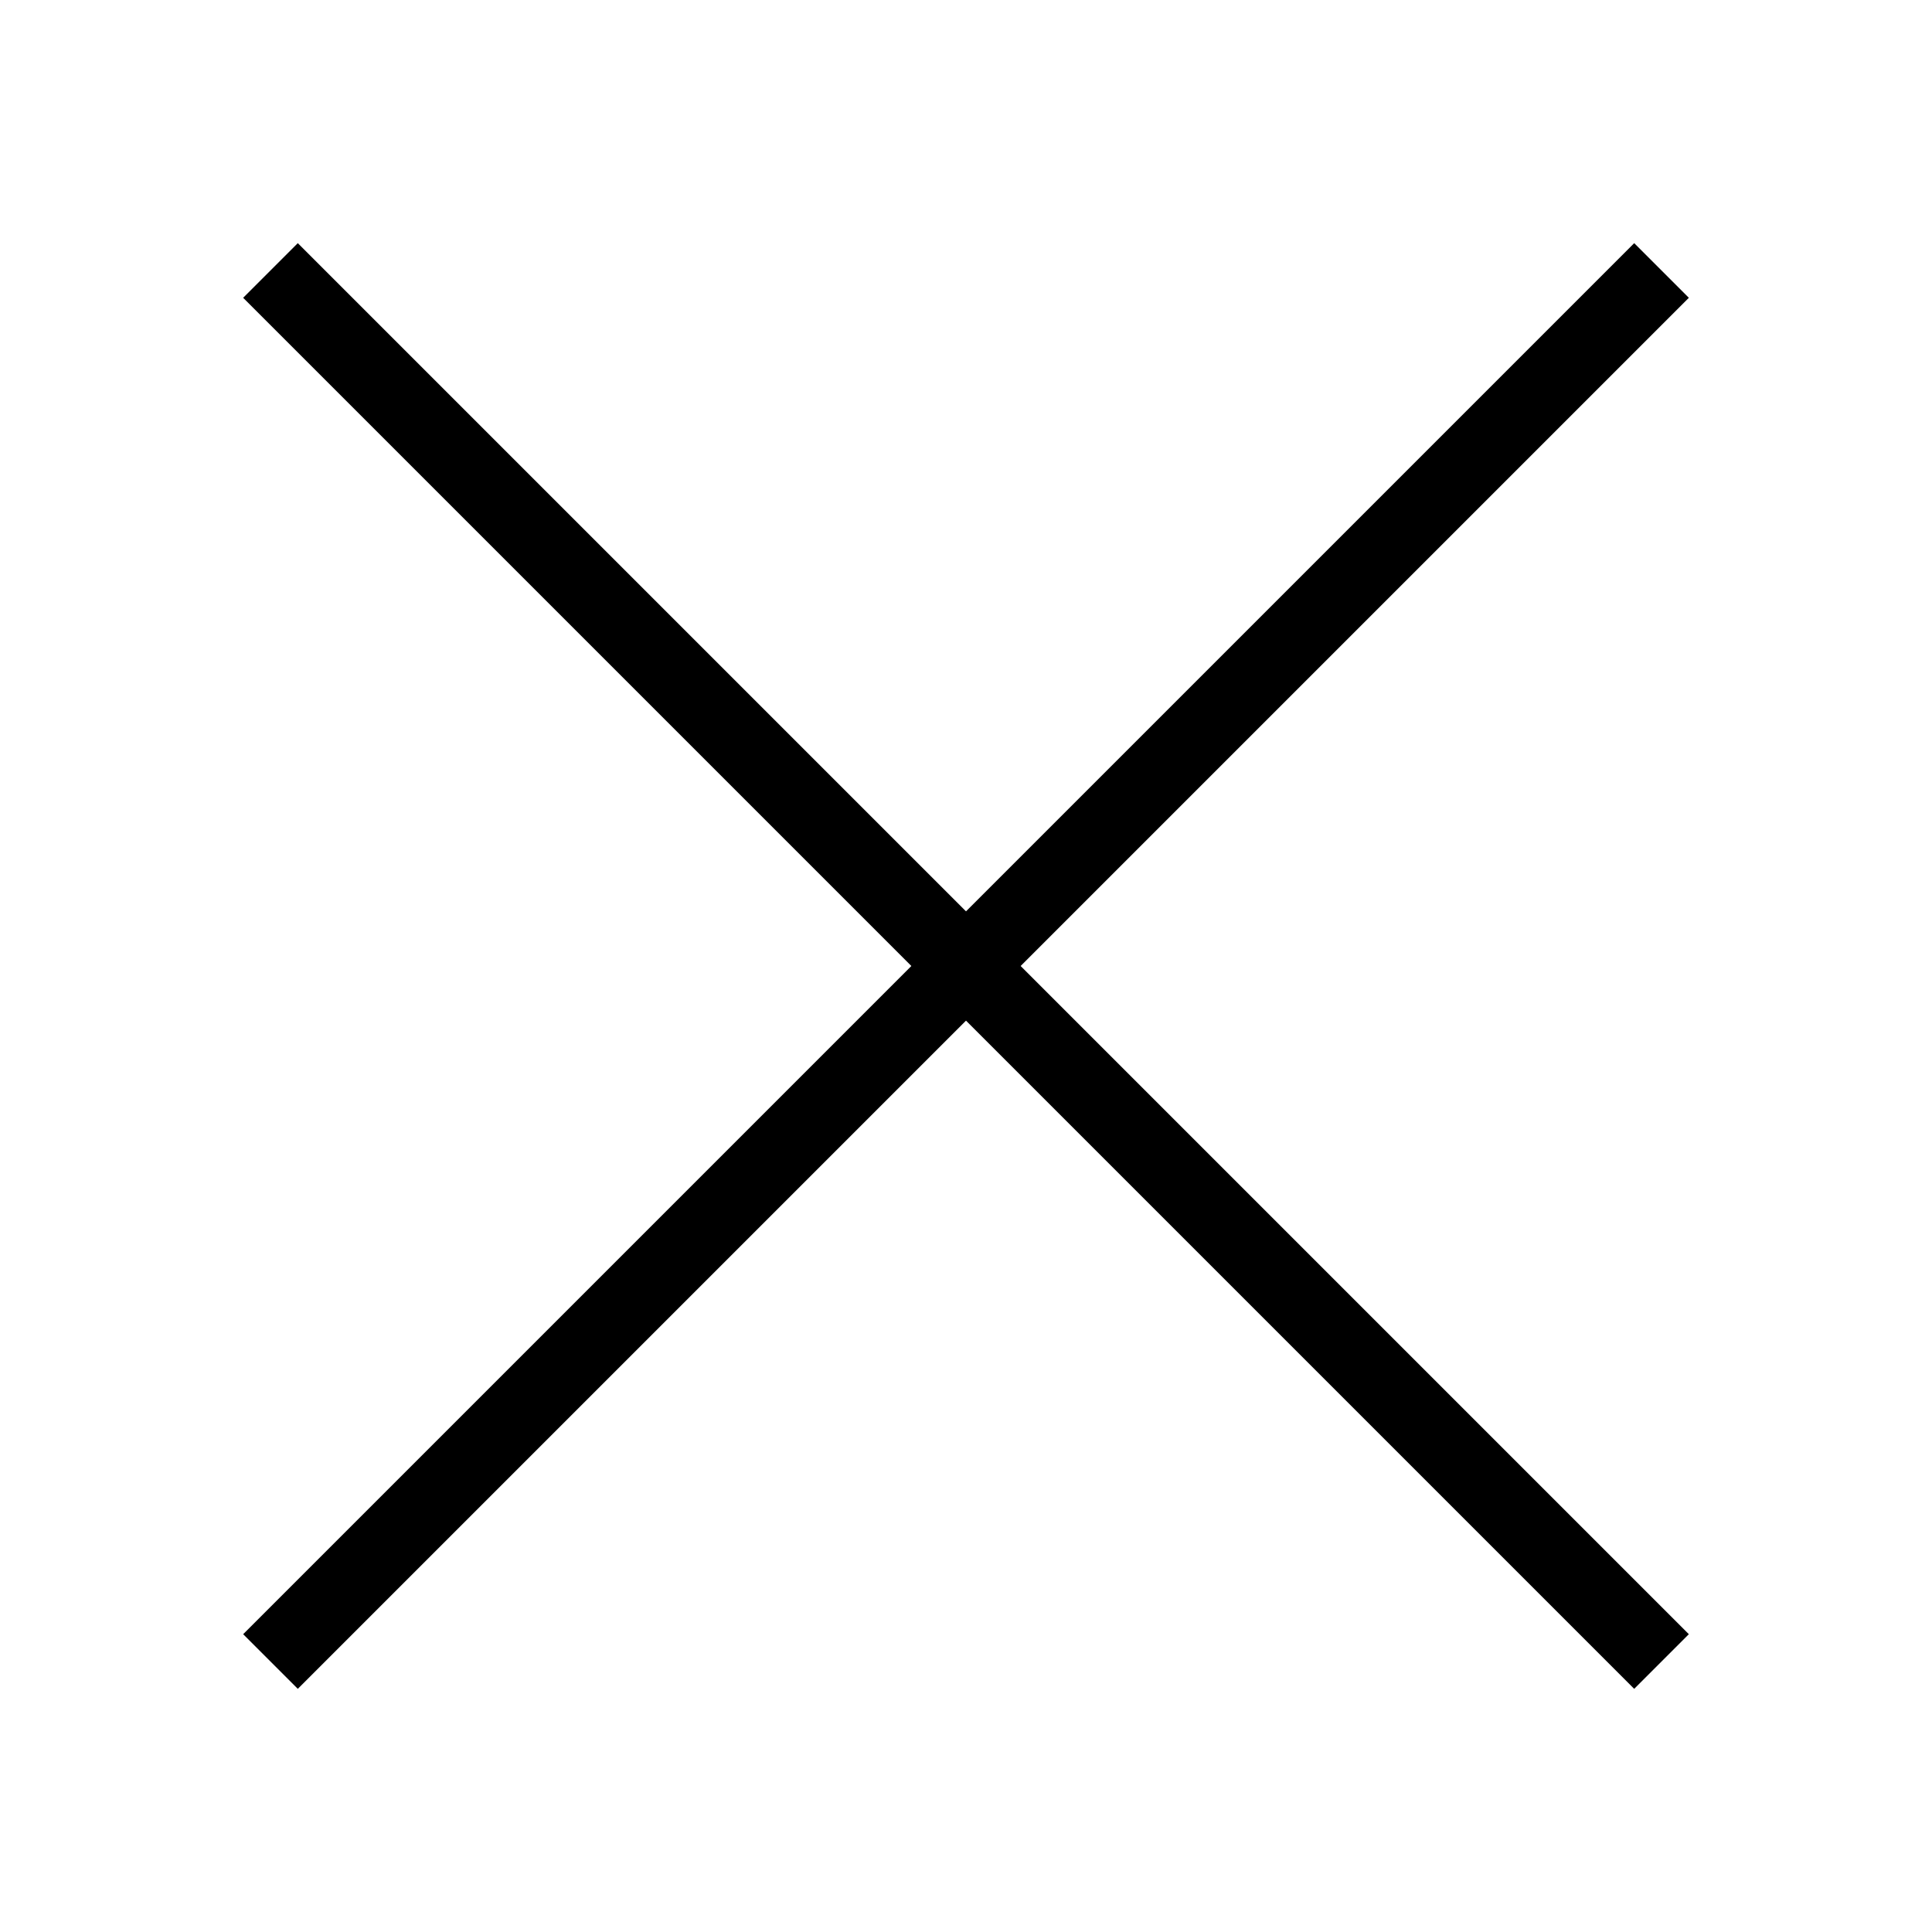
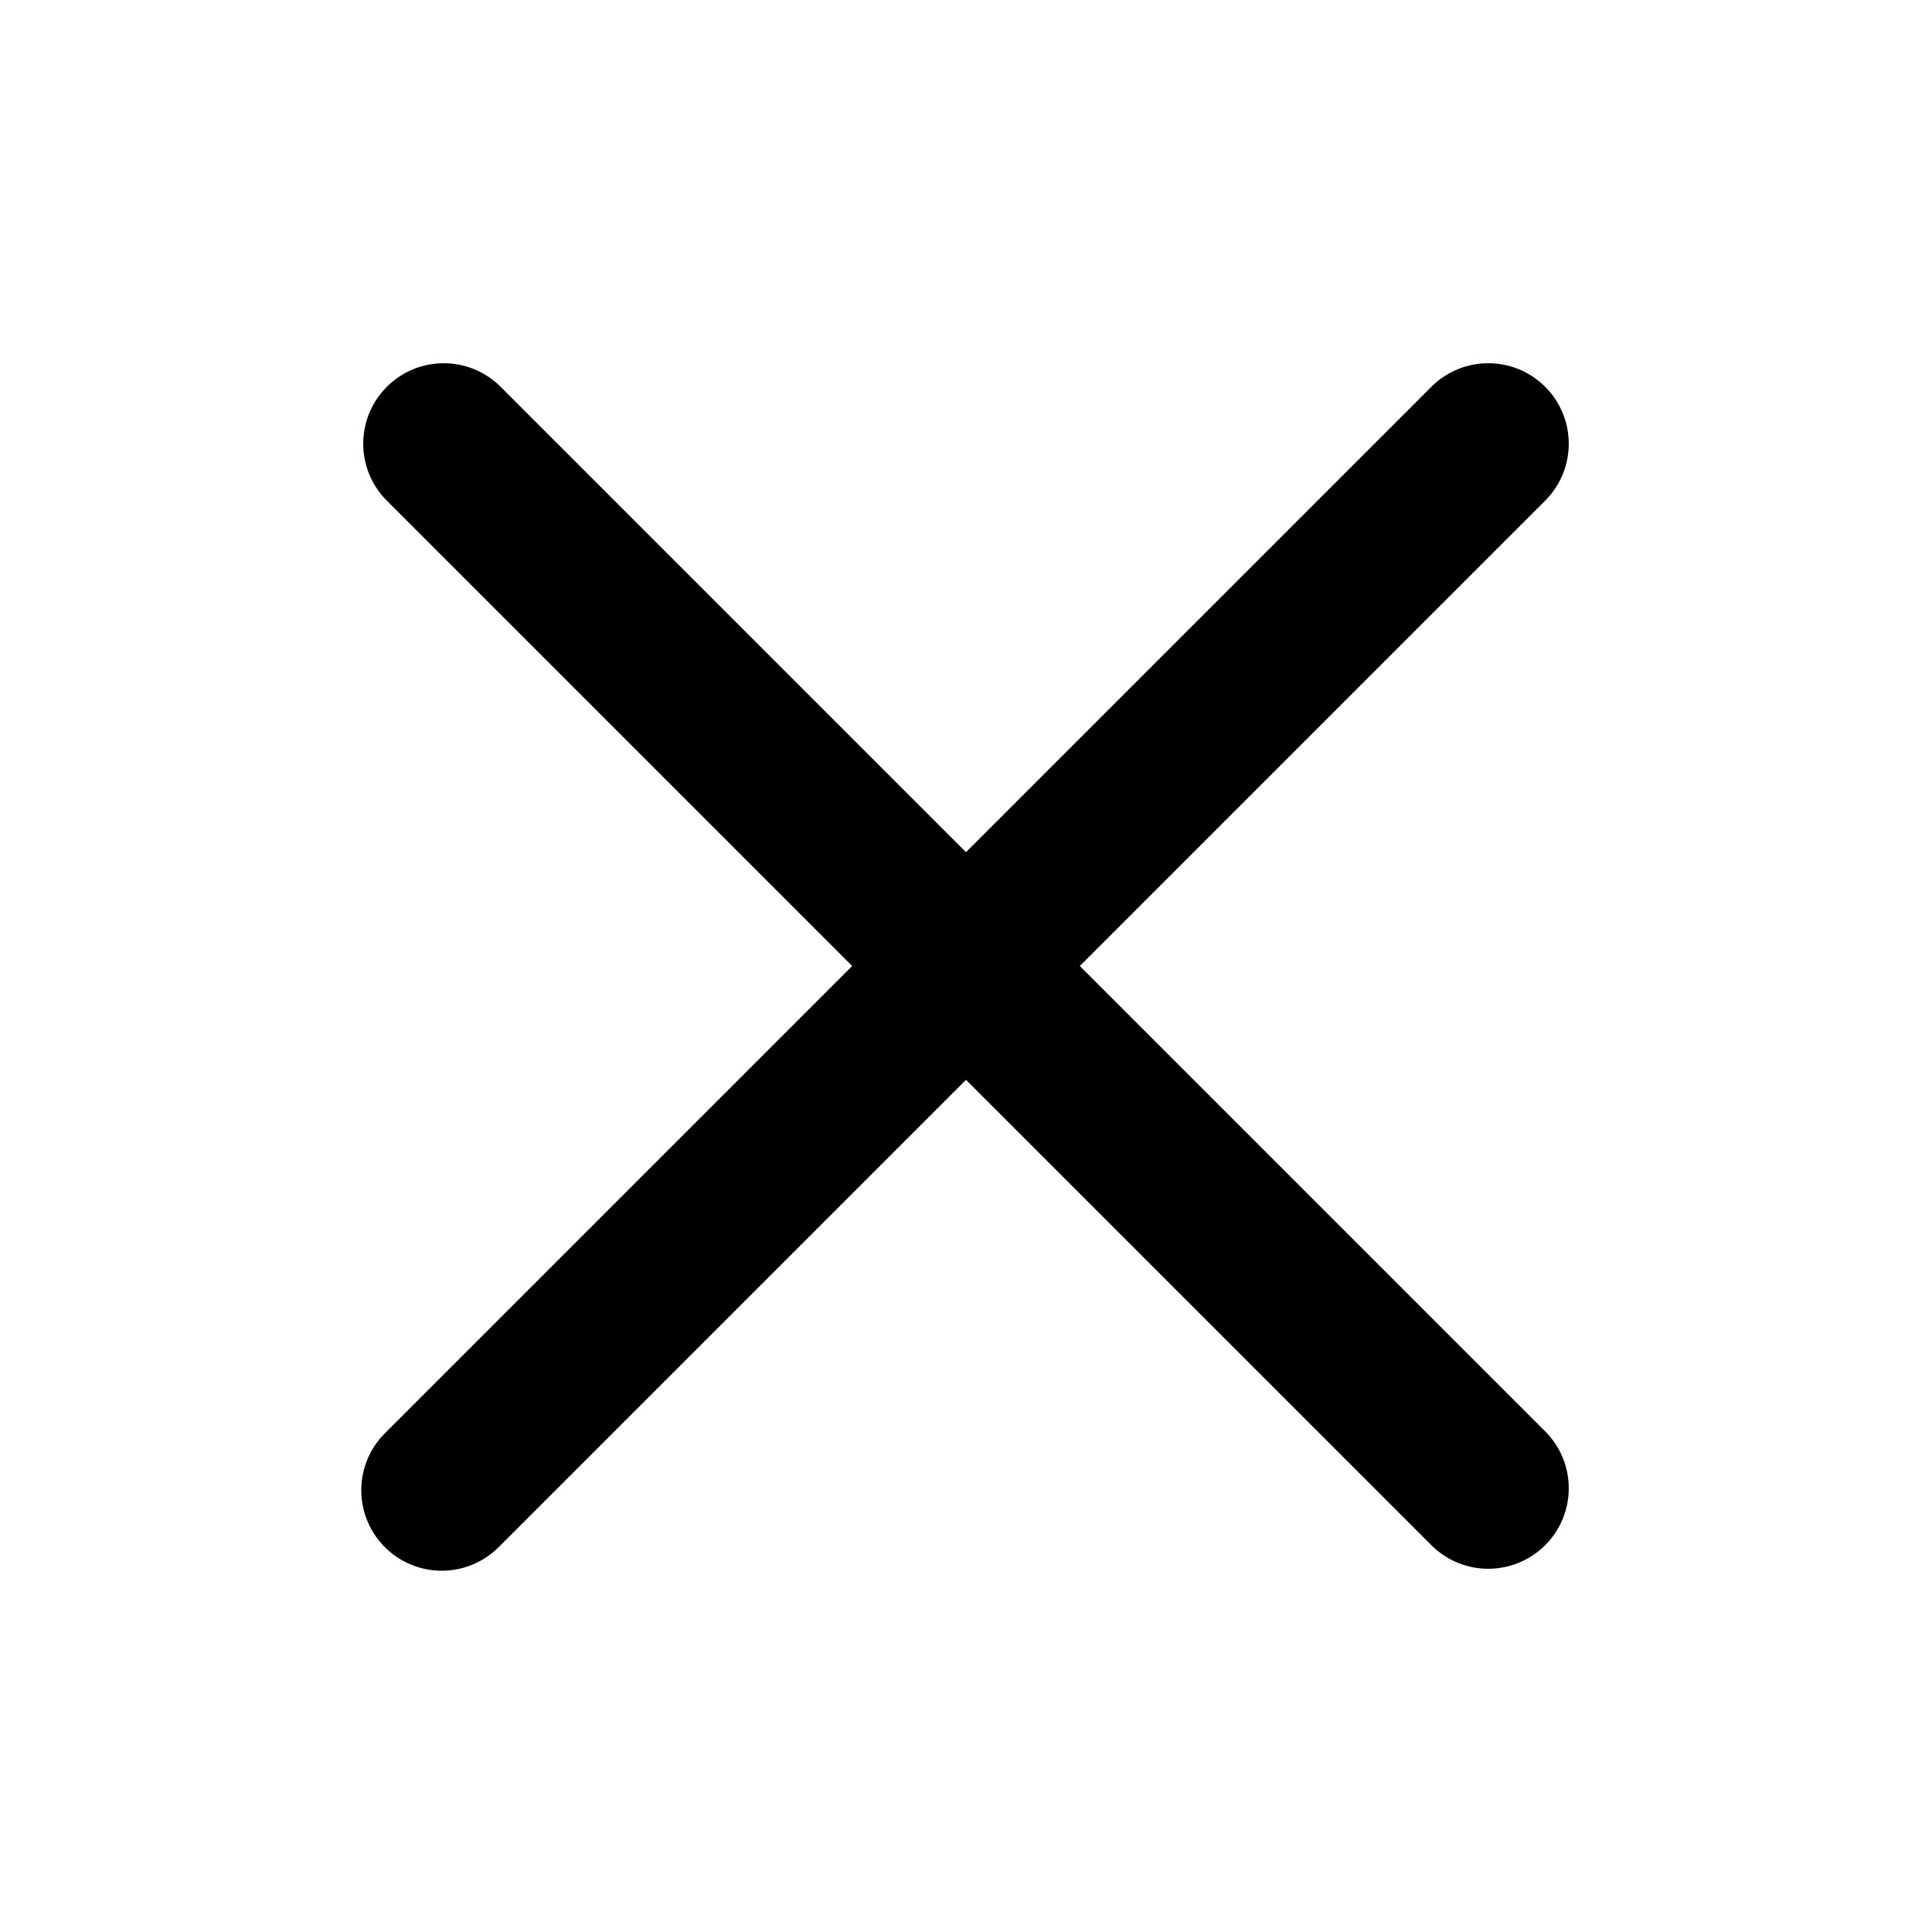
- <svg xmlns="http://www.w3.org/2000/svg" viewBox="0 0 50 50" width="100px" height="100px">
-   <line fill="none" stroke="#000000" stroke-width="2" stroke-miterlimit="10" x1="7" y1="7" x2="43" y2="43" />
-   <line fill="none" stroke="#000000" stroke-width="2" stroke-miterlimit="10" x1="43" y1="7" x2="7" y2="43" />
+ <svg xmlns="http://www.w3.org/2000/svg" width="800px" height="800px" viewBox="0 0 24 24" fill="none">
+   <g id="SVGRepo_bgCarrier" stroke-width="0" />
+   <g id="SVGRepo_tracerCarrier" stroke-linecap="round" stroke-linejoin="round" />
+   <g id="SVGRepo_iconCarrier">
+     <path fill-rule="evenodd" clip-rule="evenodd" d="M19.207 6.207a1 1 0 0 0-1.414-1.414L12 10.586 6.207 4.793a1 1 0 0 0-1.414 1.414L10.586 12l-5.793 5.793a1 1 0 1 0 1.414 1.414L12 13.414l5.793 5.793a1 1 0 0 0 1.414-1.414L13.414 12l5.793-5.793z" fill="#000000" />
+   </g>
</svg>
